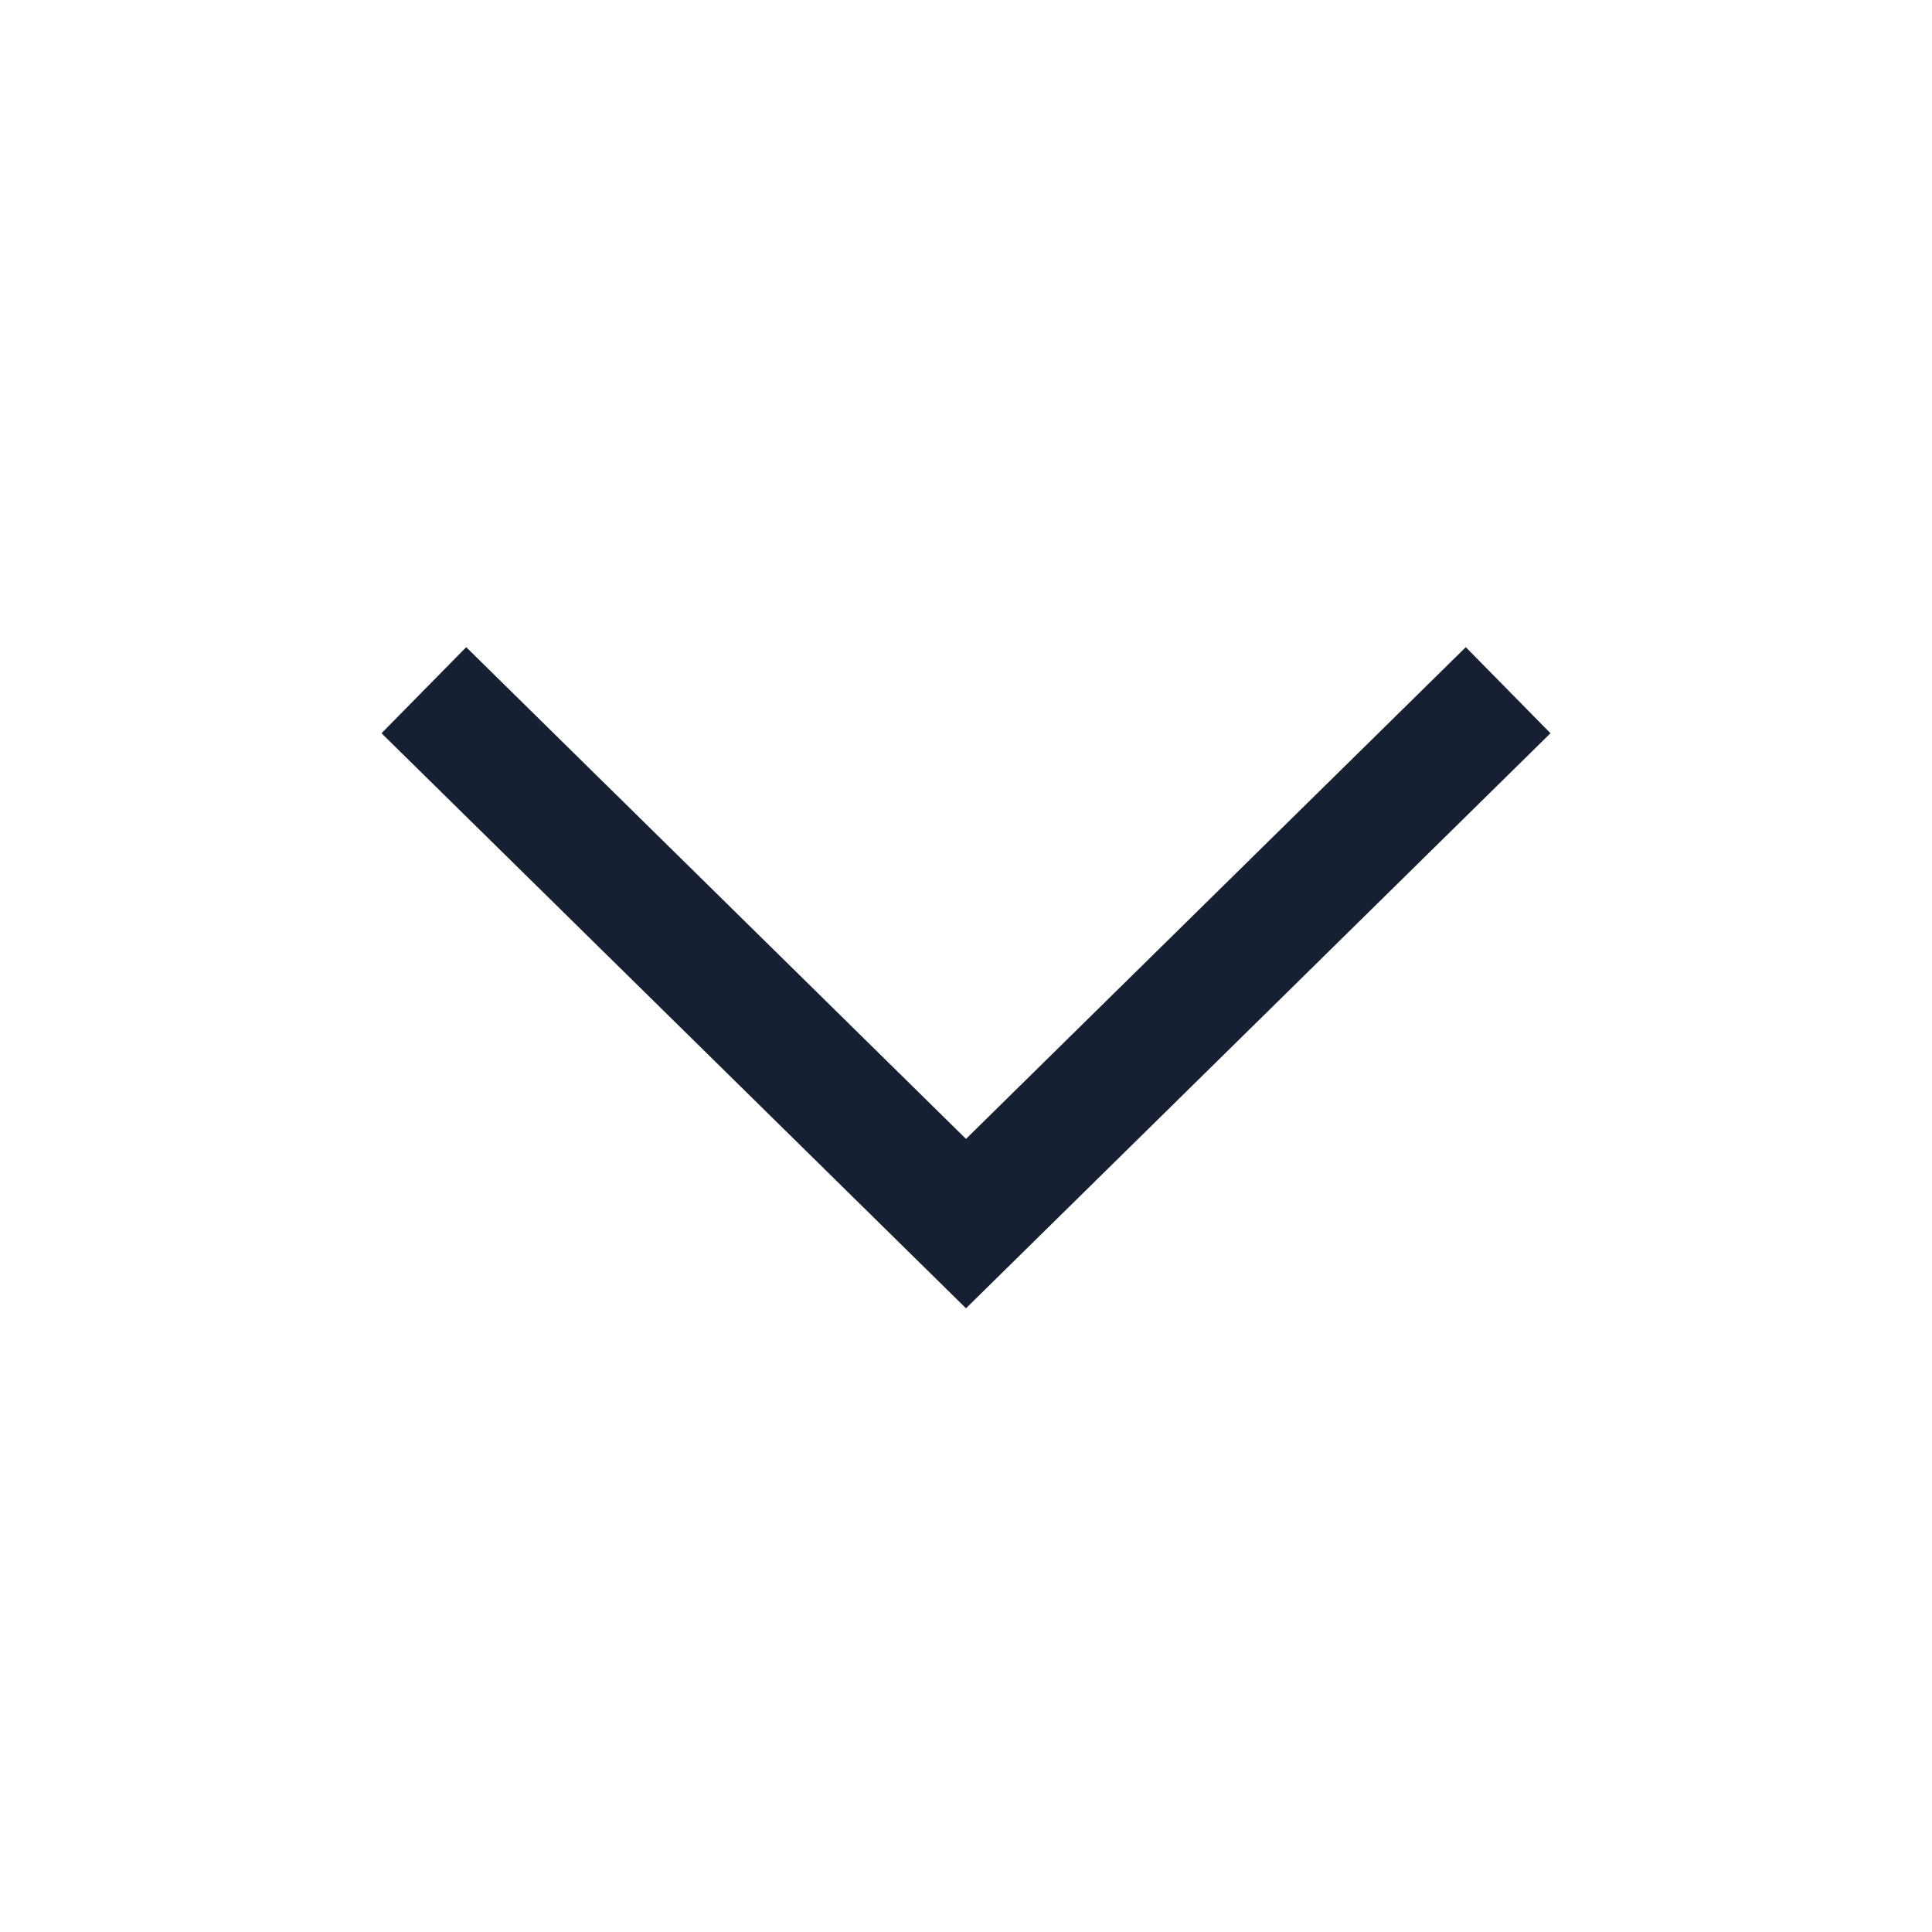
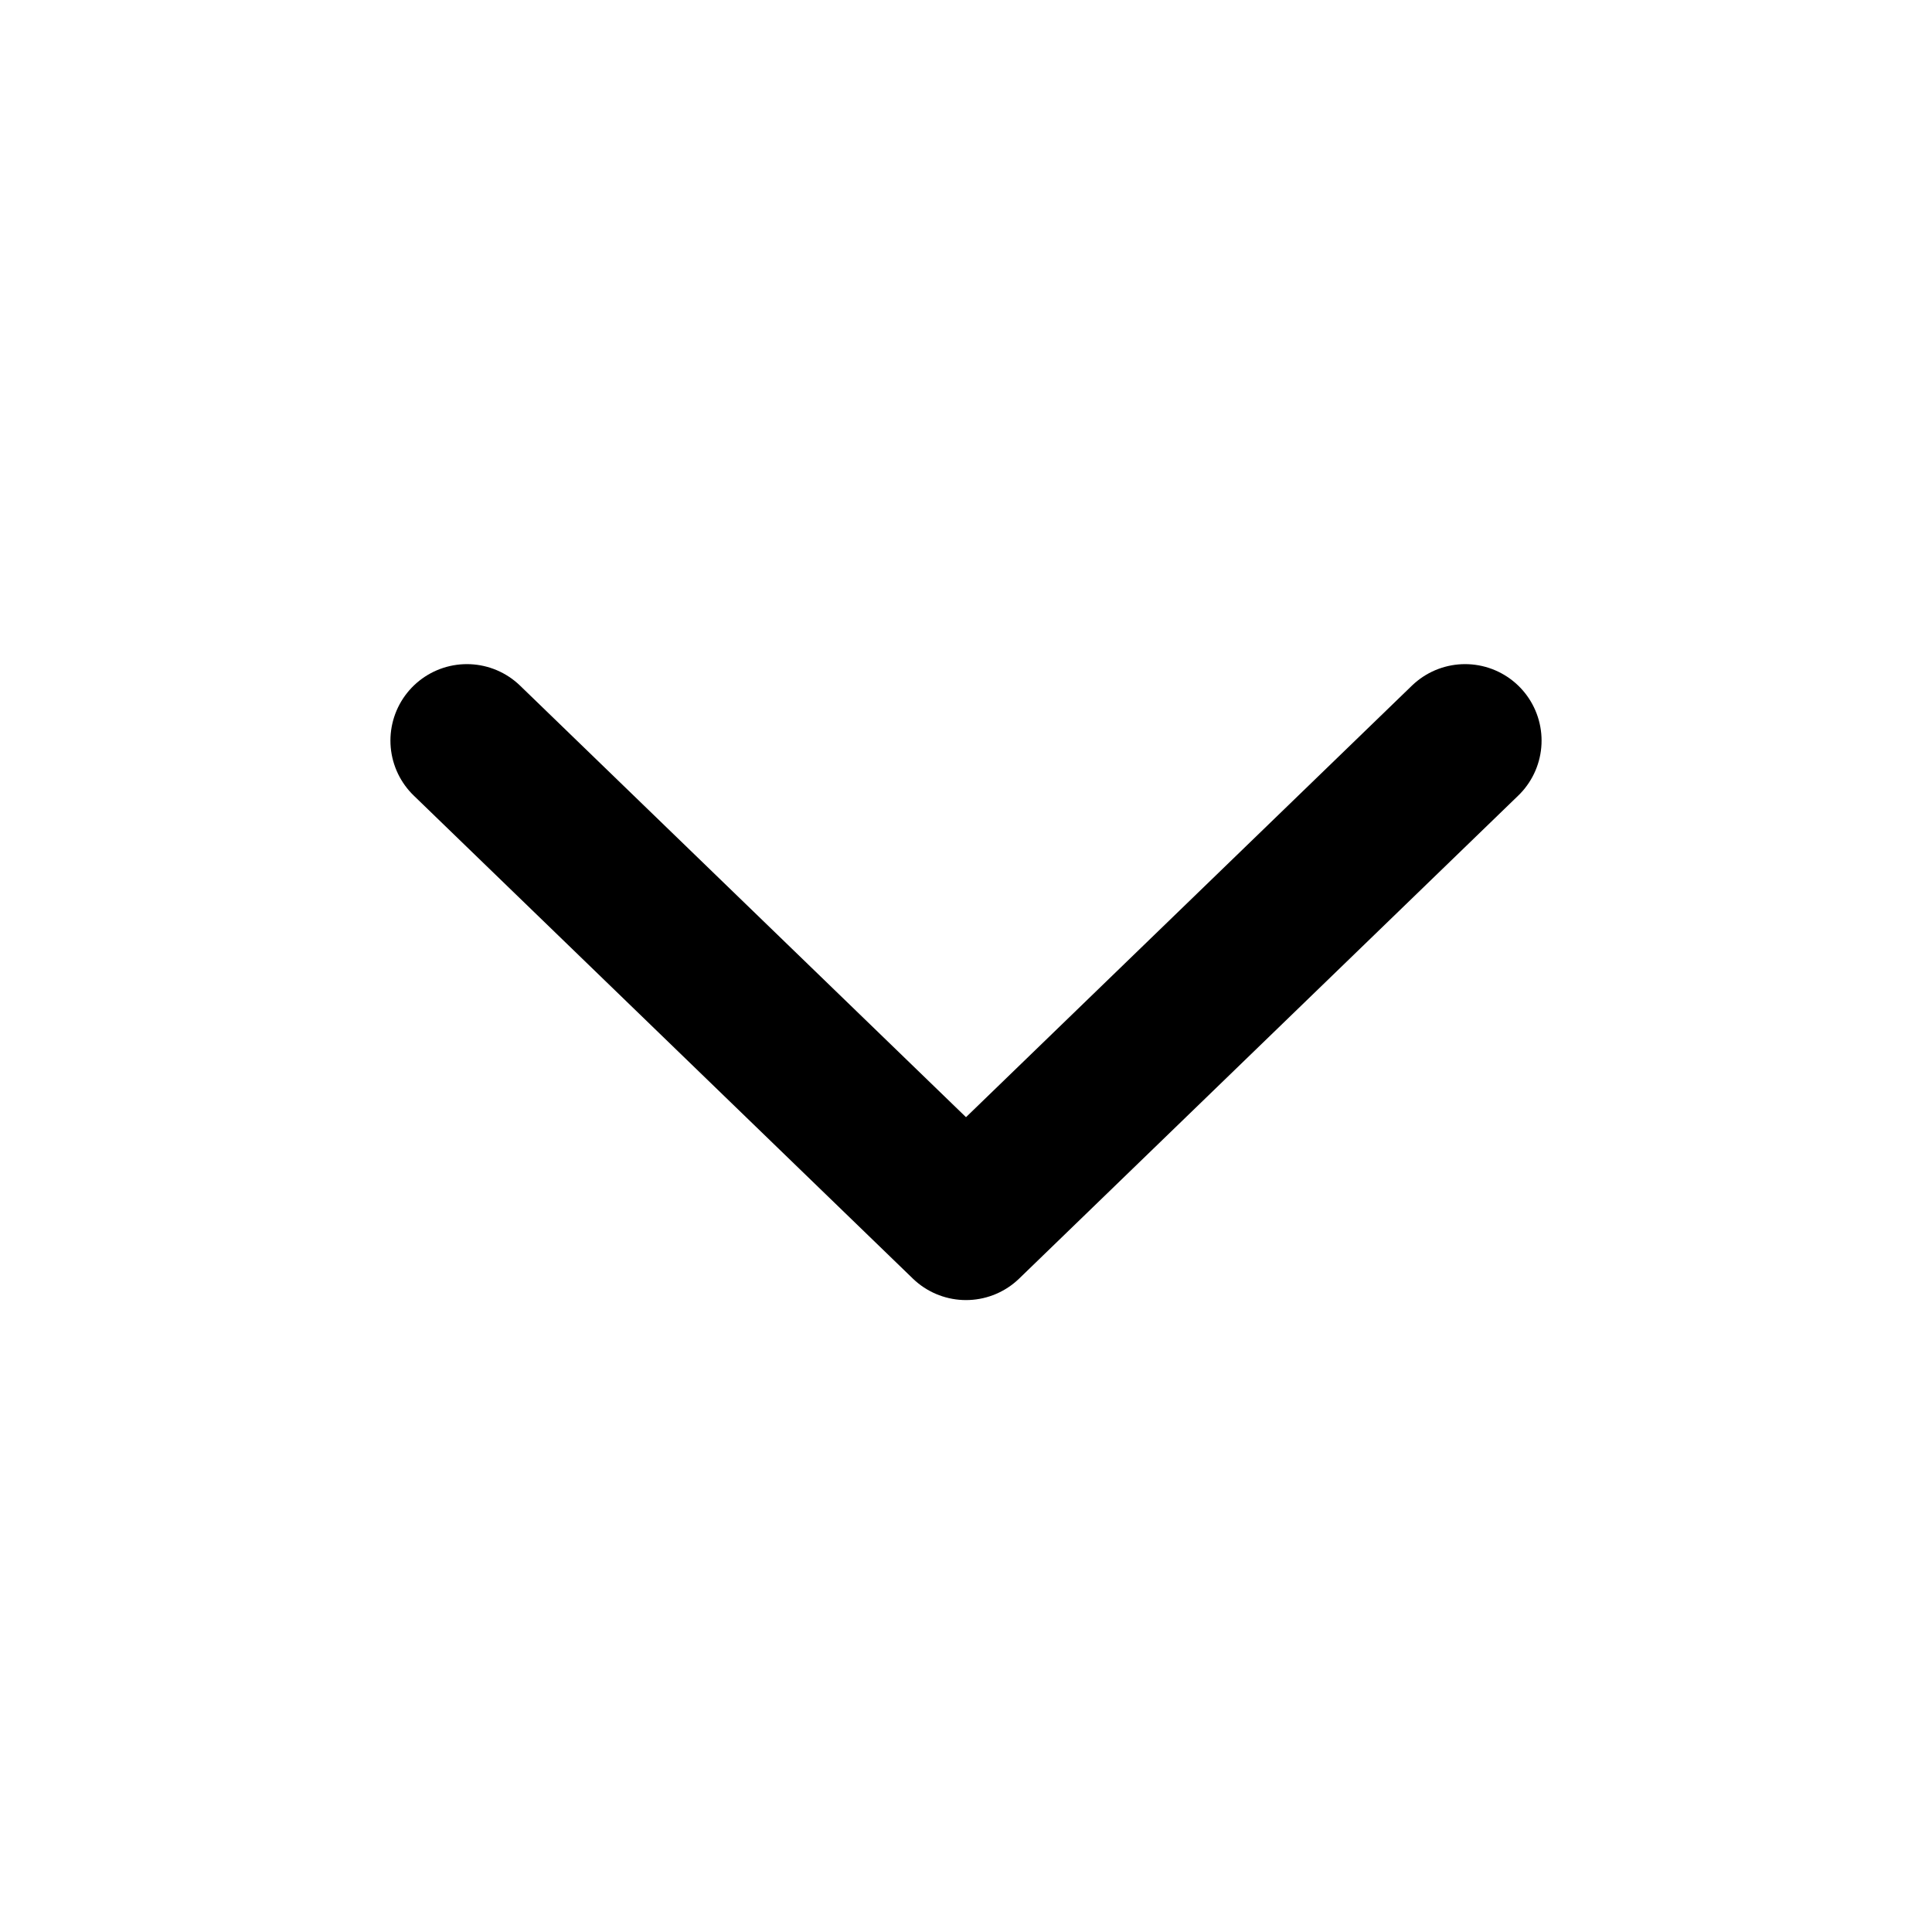
- <svg xmlns="http://www.w3.org/2000/svg" viewBox="0 0 24 24" fill="none" stroke="#172033" stroke-width="1.5" stroke-linecap="square" stroke-linejoin="miter">
-   <path d="M5.8 9.1 12 15.2l6.2-6.1" />
+ <svg xmlns="http://www.w3.org/2000/svg" viewBox="0 0 24 24" fill="none" stroke="currentColor" stroke-width="1.9" stroke-linecap="round" stroke-linejoin="round">
+   <path d="M5.8 9.2 12 15.2l6.2-6" />
</svg>
